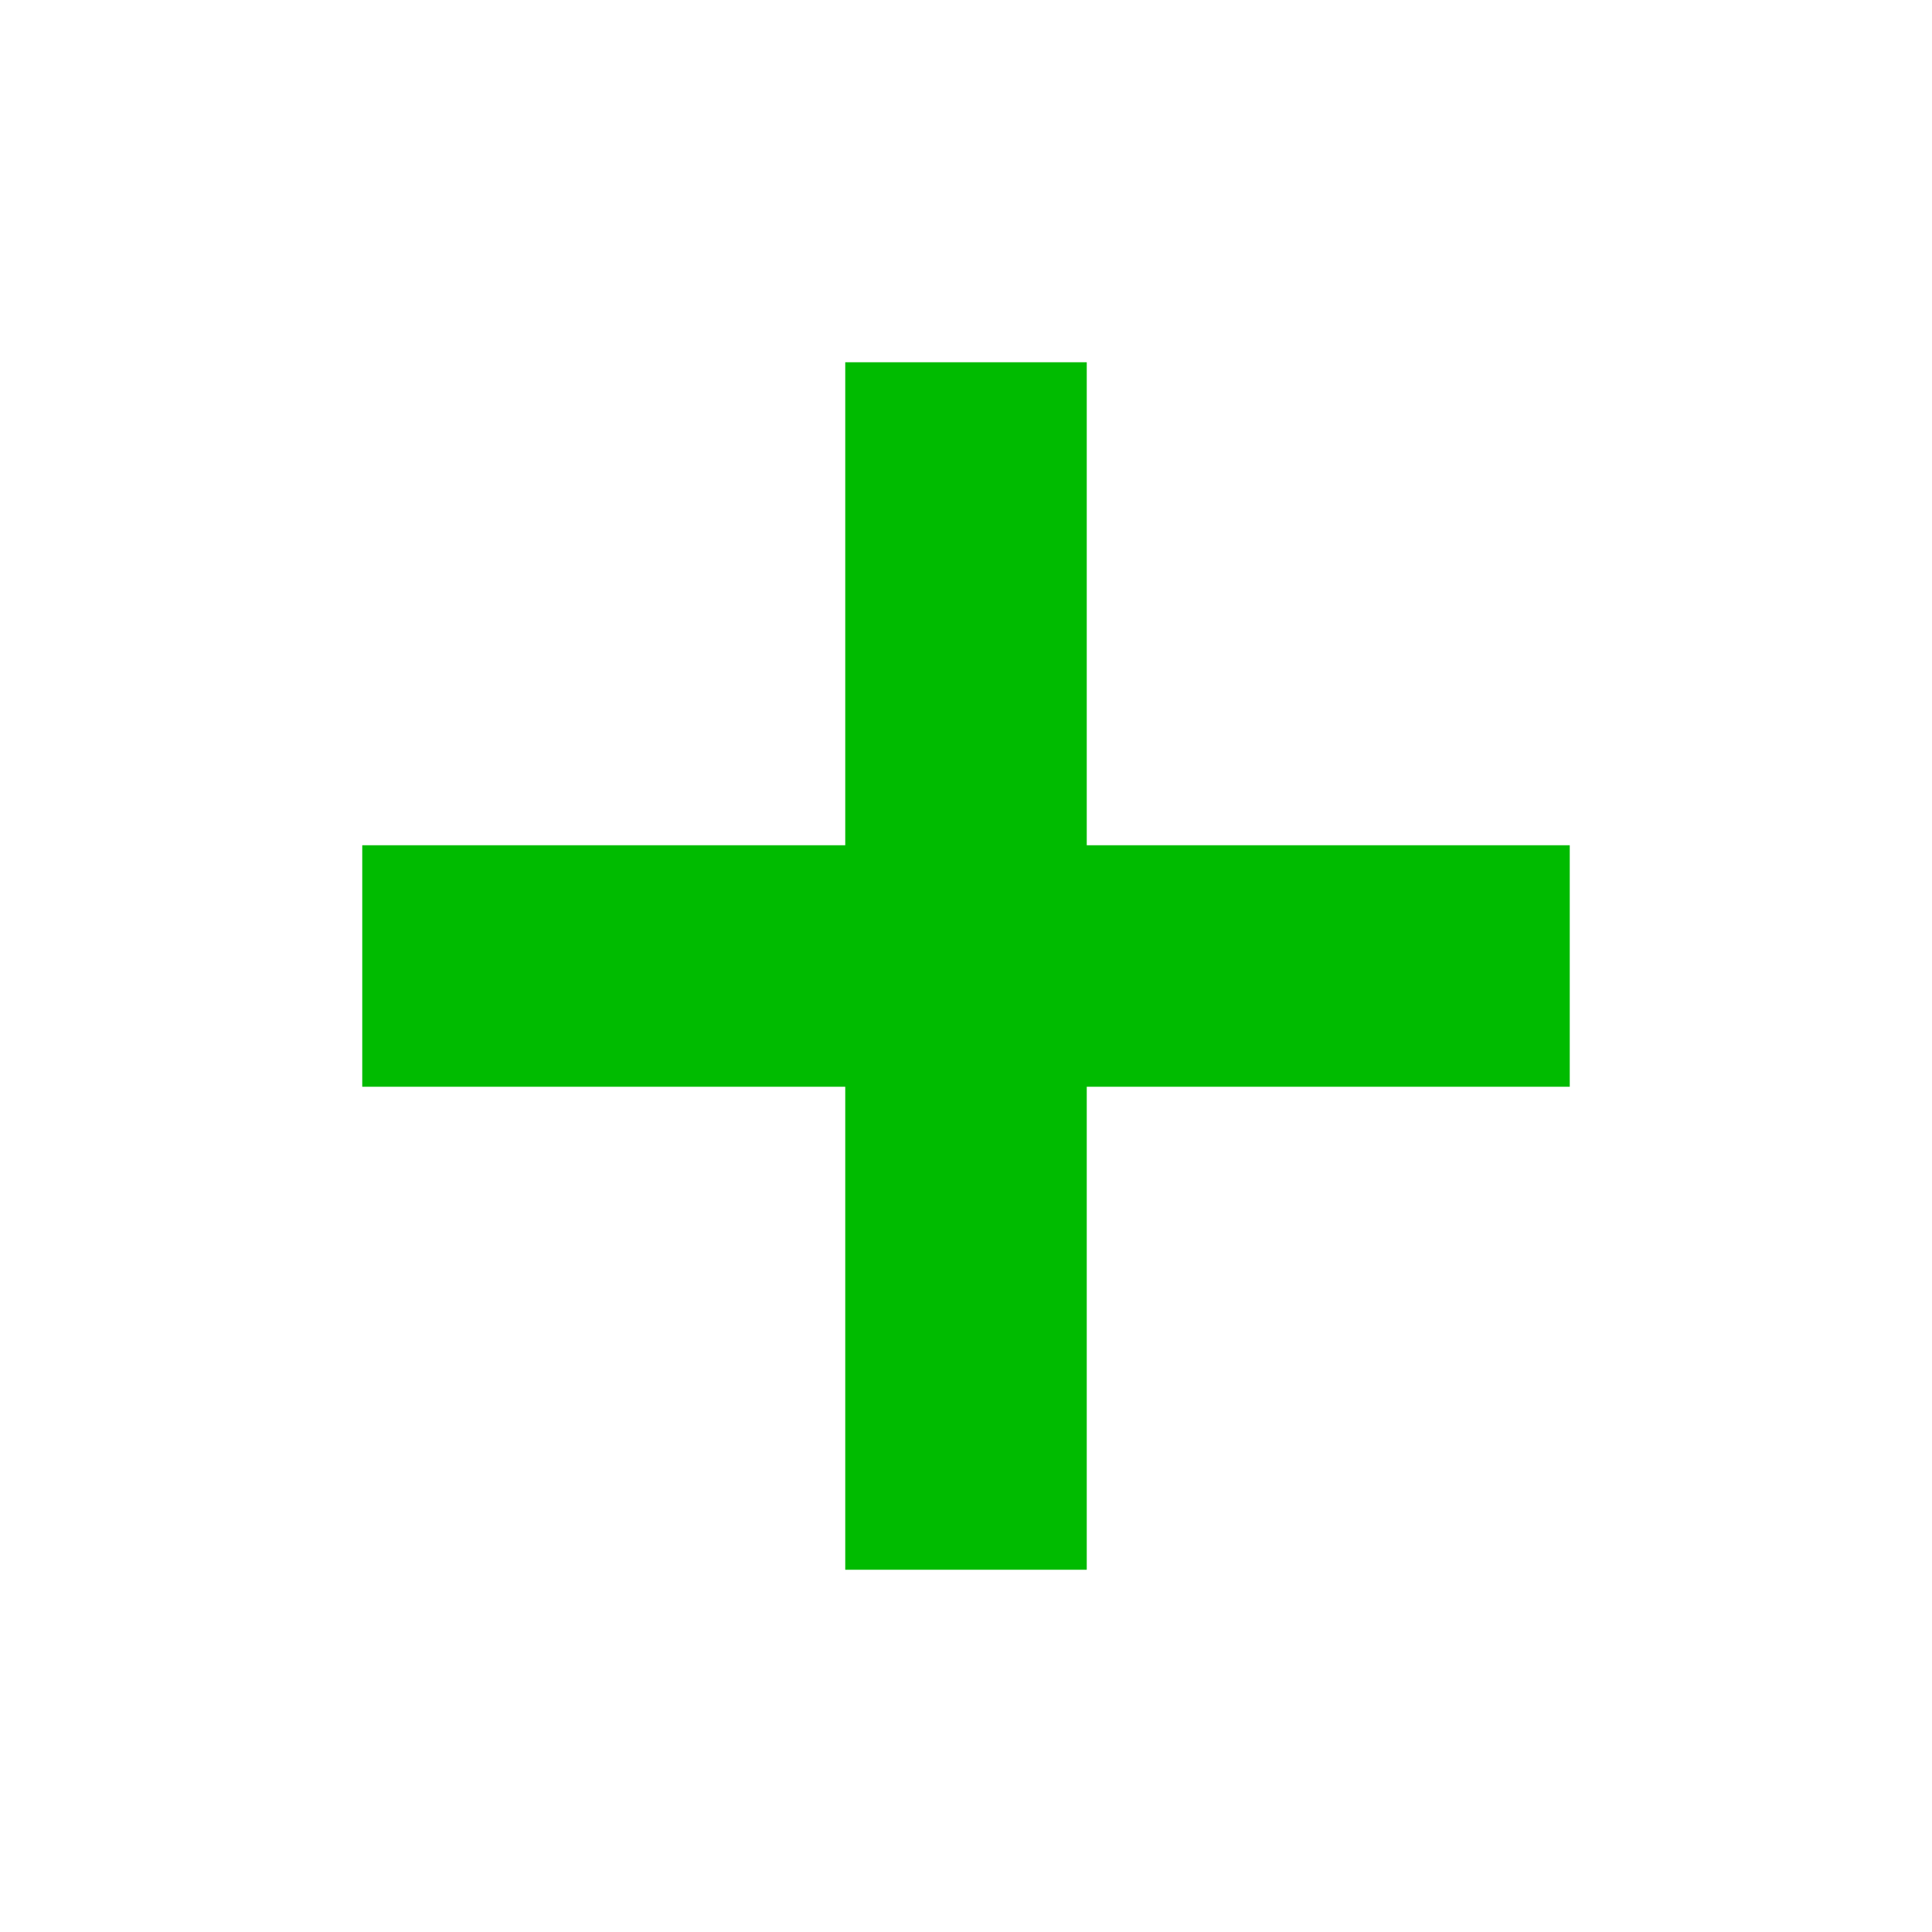
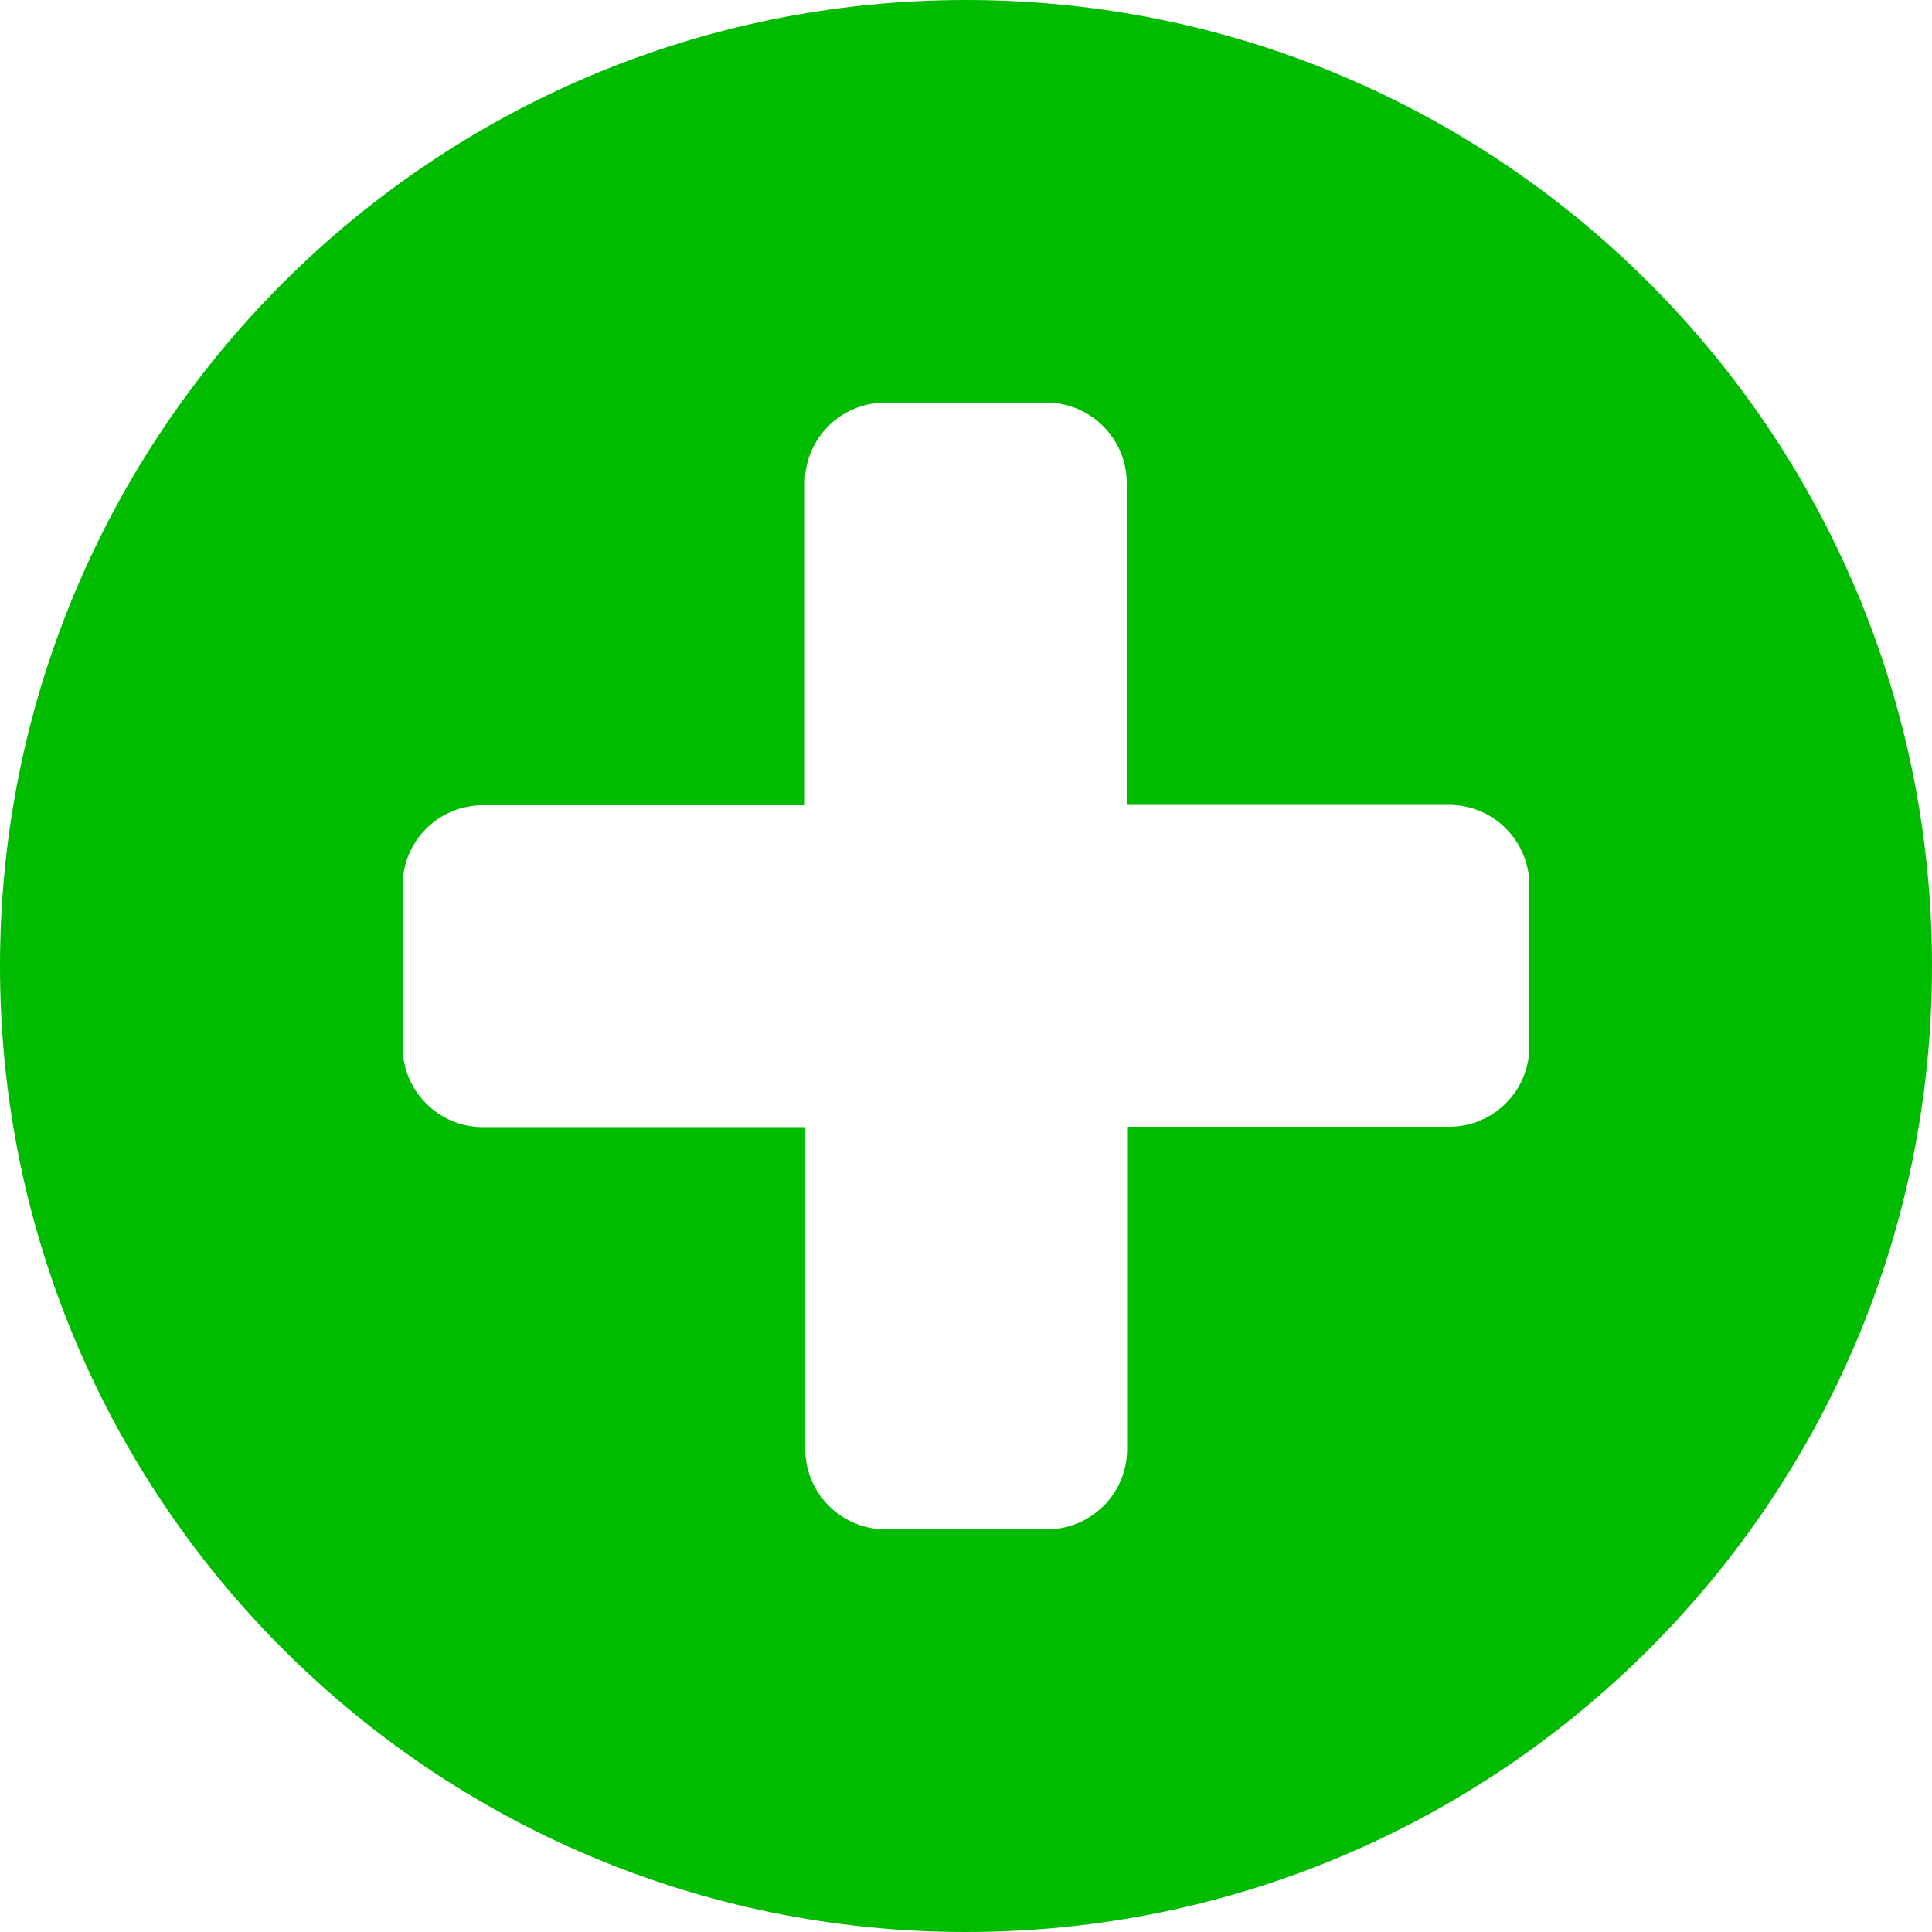
- <svg xmlns="http://www.w3.org/2000/svg" fill="#00BB00" height="20" width="20" id="Layer_1" data-name="Layer 1" viewBox="0 0 16 16">
-   <polygon class="cls-1" points="13 7 9 7 9 3 7 3 7 7 3 7 3 9 7 9 7 13 9 13 9 9 13 9 13 7" />
+ <svg xmlns="http://www.w3.org/2000/svg" fill="#00BB00" height="20px" width="20px" version="1.1" id="Layer_1" viewBox="0 0 512 512" enable-background="new 0 0 512 512" xml:space="preserve">
+   <path d="M256,0C114.6,0,0,114.6,0,256s114.6,256,256,256s256-114.6,256-256S397.4,0,256,0z M405.3,277.3c0,11.8-9.5,21.3-21.3,21.3  h-85.3V384c0,11.8-9.5,21.3-21.3,21.3h-42.7c-11.8,0-21.3-9.6-21.3-21.3v-85.3H128c-11.8,0-21.3-9.6-21.3-21.3v-42.7  c0-11.8,9.5-21.3,21.3-21.3h85.3V128c0-11.8,9.5-21.3,21.3-21.3h42.7c11.8,0,21.3,9.6,21.3,21.3v85.3H384c11.8,0,21.3,9.6,21.3,21.3  V277.3z" />
</svg>
